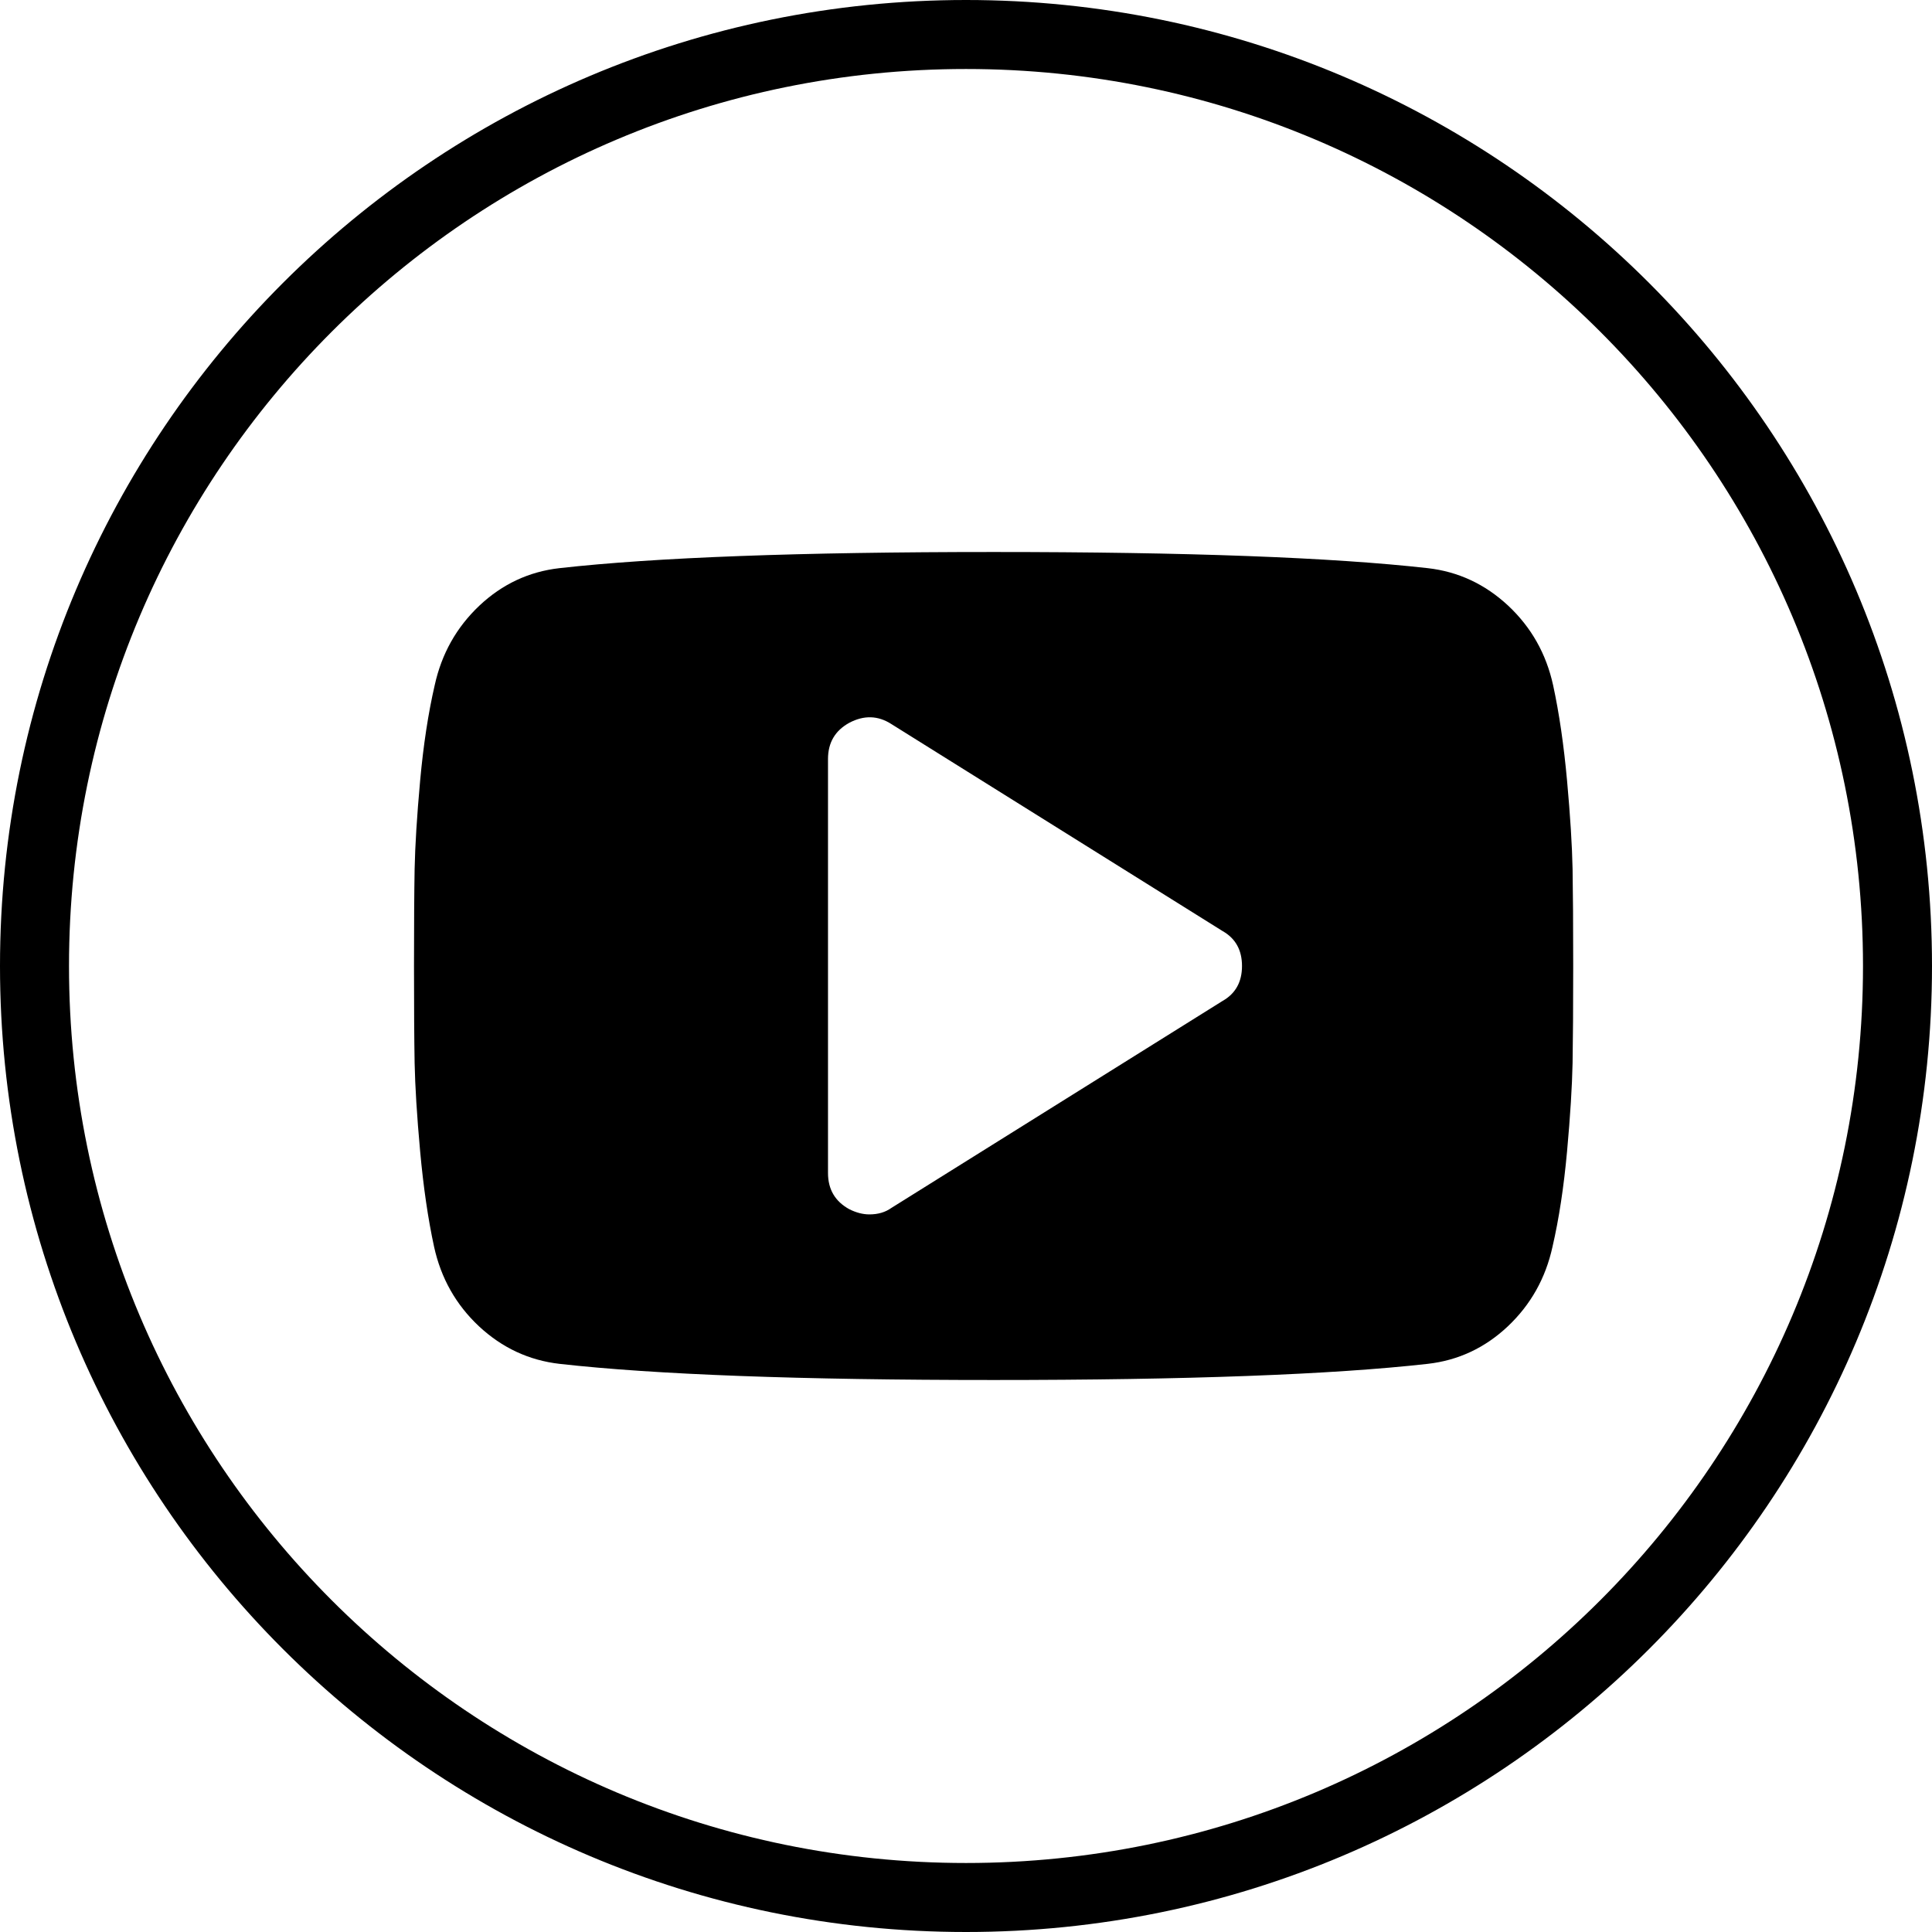
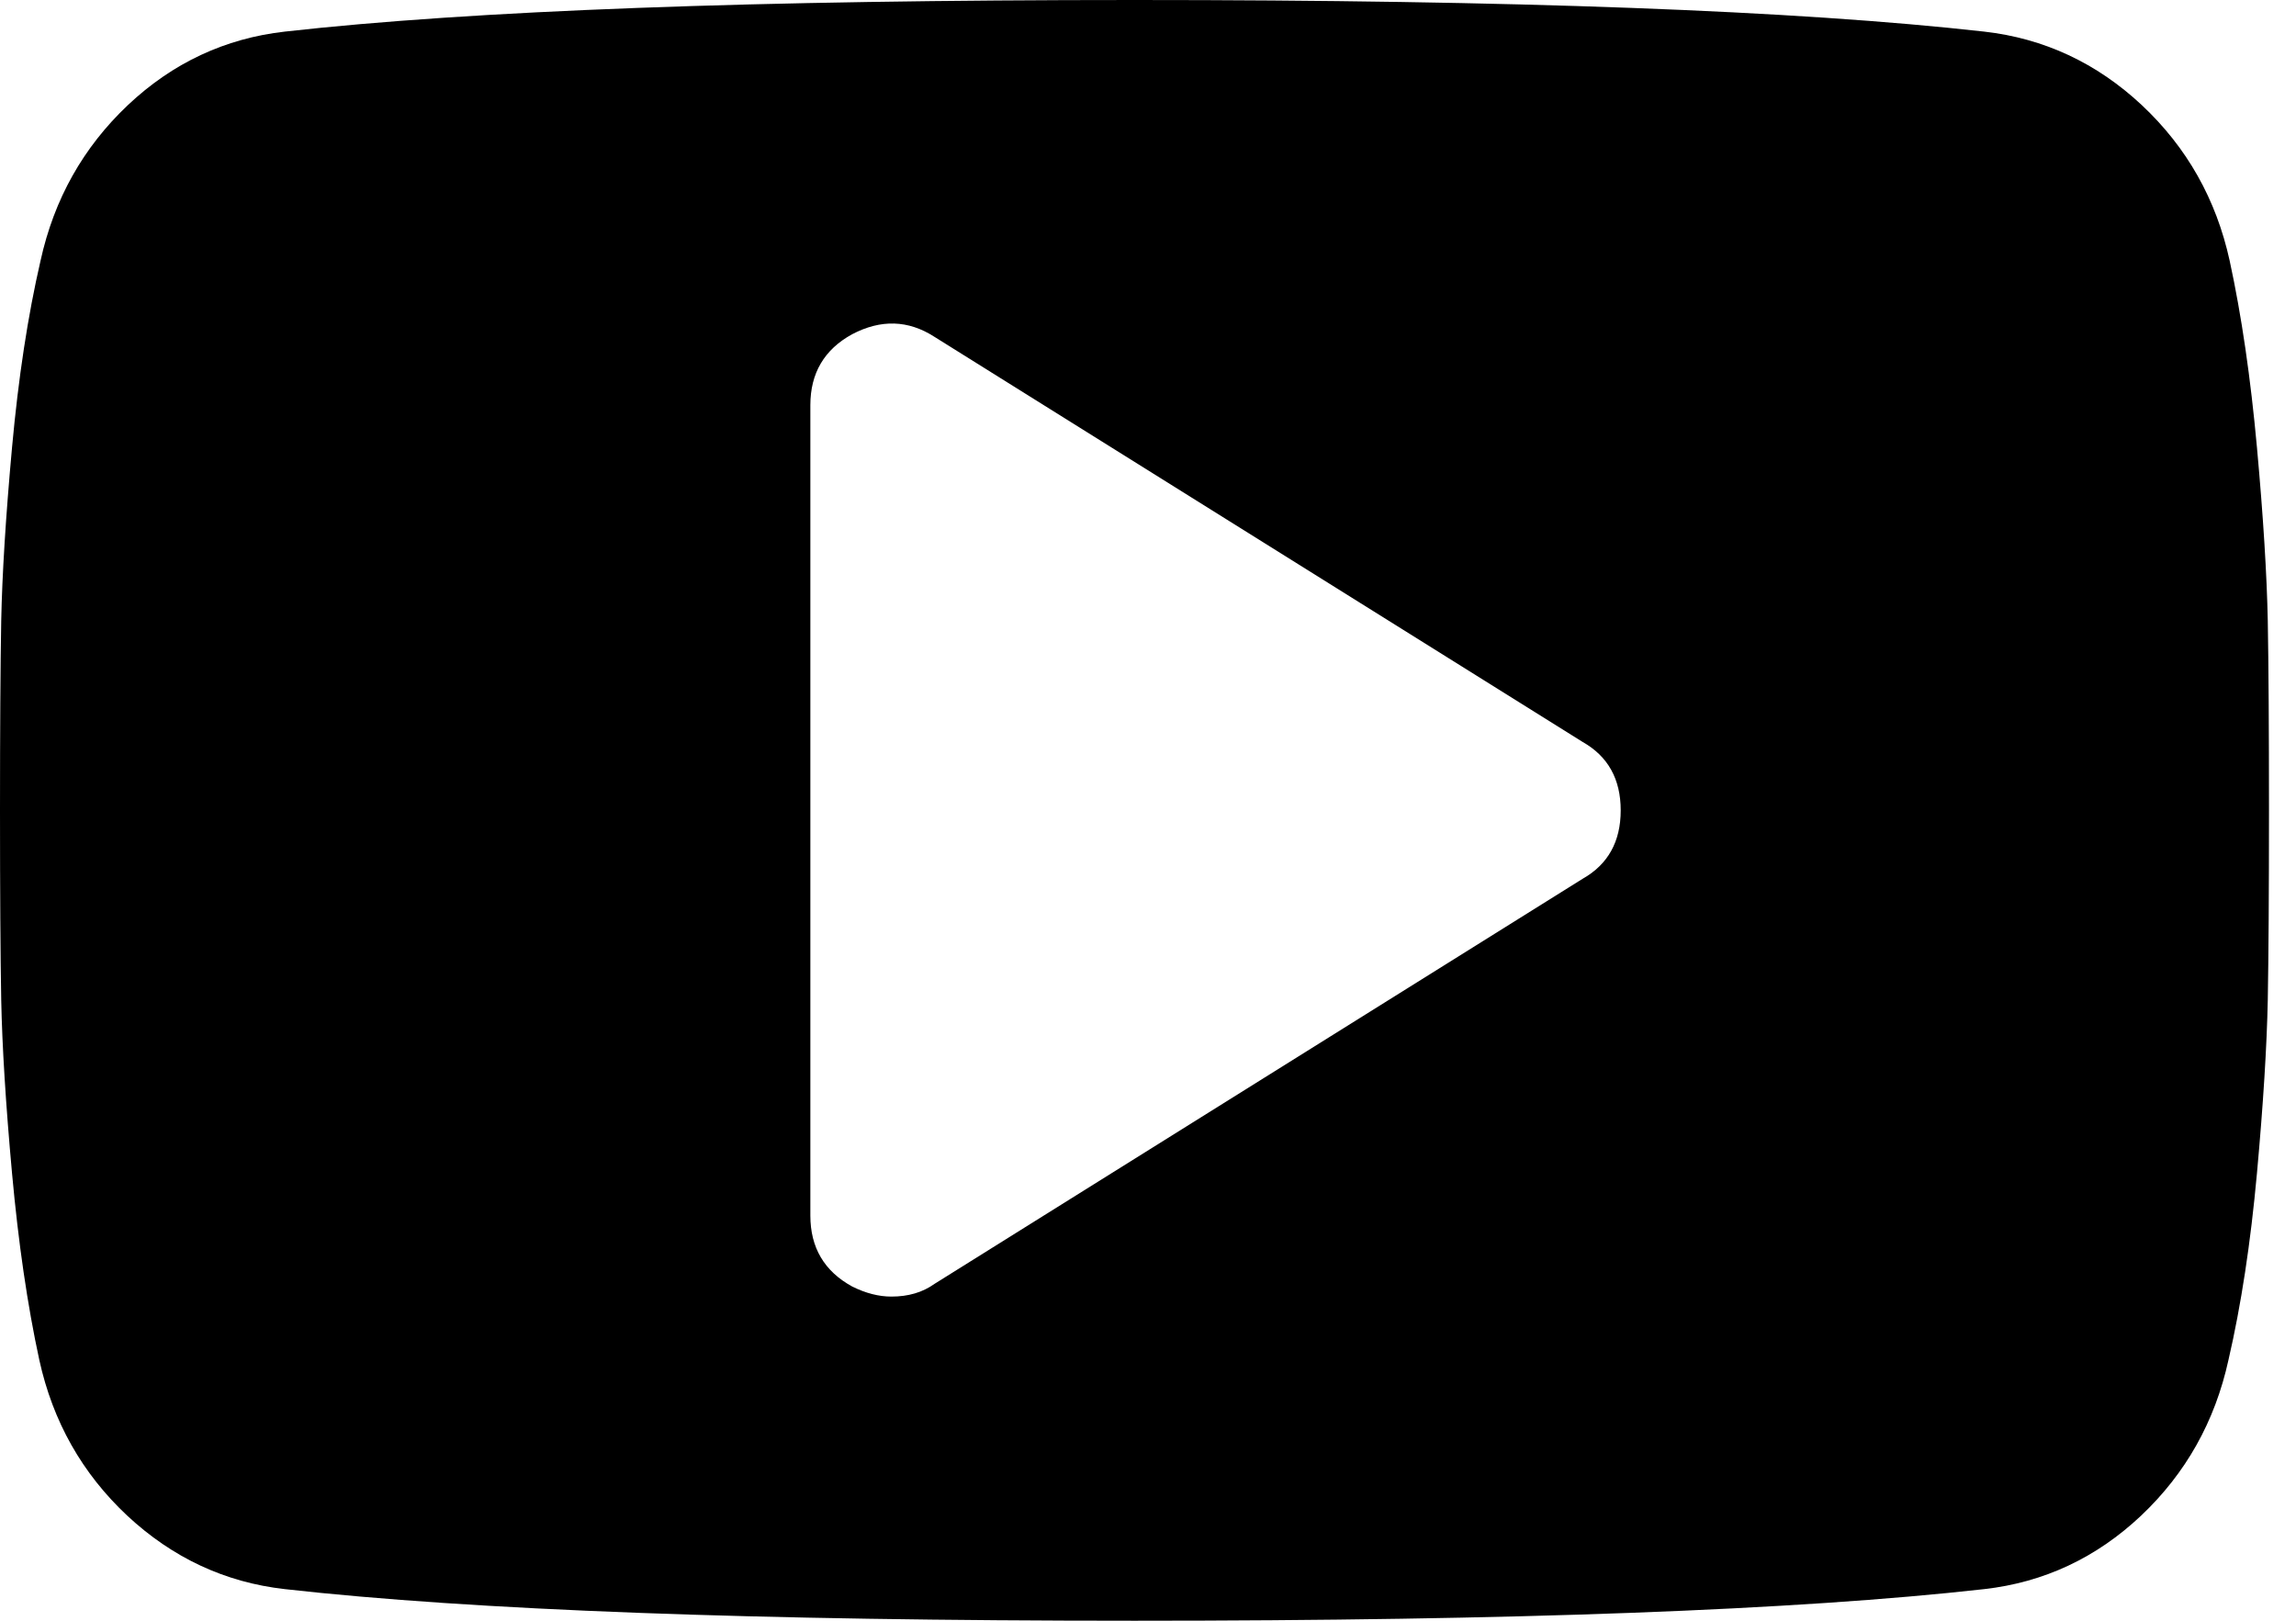
- <svg xmlns="http://www.w3.org/2000/svg" width="28" height="28" viewBox="0 0 28 28" fill="none">
-   <circle cx="14" cy="14" r="13.5" stroke="black" />
-   <path d="M22.791 12.594C22.784 12.256 22.758 11.83 22.711 11.314C22.664 10.798 22.597 10.337 22.509 9.931C22.409 9.475 22.192 9.091 21.858 8.778C21.523 8.466 21.134 8.284 20.691 8.234C19.303 8.078 17.206 8 14.4 8C11.594 8 9.497 8.078 8.109 8.234C7.666 8.284 7.278 8.466 6.947 8.778C6.616 9.091 6.4 9.475 6.3 9.931C6.206 10.338 6.136 10.798 6.089 11.314C6.042 11.83 6.016 12.256 6.009 12.594C6.003 12.931 6 13.4 6 14C6 14.6 6.003 15.069 6.009 15.406C6.016 15.744 6.042 16.17 6.089 16.686C6.136 17.202 6.203 17.663 6.291 18.069C6.391 18.525 6.608 18.909 6.942 19.222C7.277 19.534 7.666 19.715 8.109 19.766C9.497 19.922 11.594 20 14.4 20C17.206 20 19.303 19.922 20.691 19.766C21.134 19.716 21.522 19.534 21.853 19.222C22.184 18.909 22.4 18.525 22.5 18.069C22.594 17.663 22.664 17.202 22.711 16.686C22.758 16.17 22.784 15.744 22.791 15.406C22.797 15.069 22.8 14.6 22.8 14C22.8 13.4 22.797 12.931 22.791 12.594ZM17.719 14.506L12.919 17.506C12.831 17.569 12.725 17.6 12.6 17.6C12.506 17.6 12.409 17.575 12.309 17.525C12.103 17.412 12 17.237 12 17V11C12 10.763 12.103 10.588 12.309 10.475C12.522 10.363 12.725 10.369 12.919 10.494L17.719 13.494C17.906 13.6 18 13.769 18 14C18 14.231 17.906 14.4 17.719 14.506Z" fill="black" />
+ <svg xmlns="http://www.w3.org/2000/svg" width="17" height="12" viewBox="0 0 17 12" fill="none">
+   <path d="M16.791 4.594C16.784 4.256 16.758 3.83 16.711 3.314C16.664 2.798 16.597 2.337 16.509 1.931C16.409 1.475 16.192 1.091 15.858 0.778C15.524 0.466 15.134 0.284 14.691 0.234C13.303 0.078 11.206 0 8.4 0C5.594 0 3.497 0.078 2.109 0.234C1.666 0.284 1.278 0.466 0.947 0.778C0.616 1.091 0.4 1.475 0.3 1.931C0.206 2.338 0.136 2.798 0.089 3.314C0.042 3.83 0.016 4.256 0.009 4.594C0.003 4.931 0 5.4 0 6C0 6.6 0.003 7.069 0.009 7.406C0.016 7.744 0.042 8.17 0.089 8.686C0.136 9.202 0.203 9.663 0.291 10.069C0.391 10.525 0.608 10.909 0.942 11.222C1.277 11.534 1.666 11.716 2.109 11.766C3.497 11.922 5.594 12 8.4 12C11.206 12 13.303 11.922 14.691 11.766C15.134 11.716 15.522 11.534 15.853 11.222C16.184 10.909 16.4 10.525 16.5 10.069C16.594 9.663 16.664 9.202 16.711 8.686C16.758 8.17 16.784 7.744 16.791 7.406C16.797 7.069 16.8 6.6 16.8 6C16.8 5.4 16.797 4.931 16.791 4.594ZM11.719 6.506L6.919 9.506C6.831 9.569 6.725 9.6 6.6 9.6C6.506 9.6 6.409 9.575 6.309 9.525C6.103 9.412 6 9.237 6 9V3C6 2.763 6.103 2.588 6.309 2.475C6.522 2.363 6.725 2.369 6.919 2.494L11.719 5.494C11.906 5.6 12 5.769 12 6C12 6.231 11.906 6.4 11.719 6.506Z" fill="black" />
</svg>
